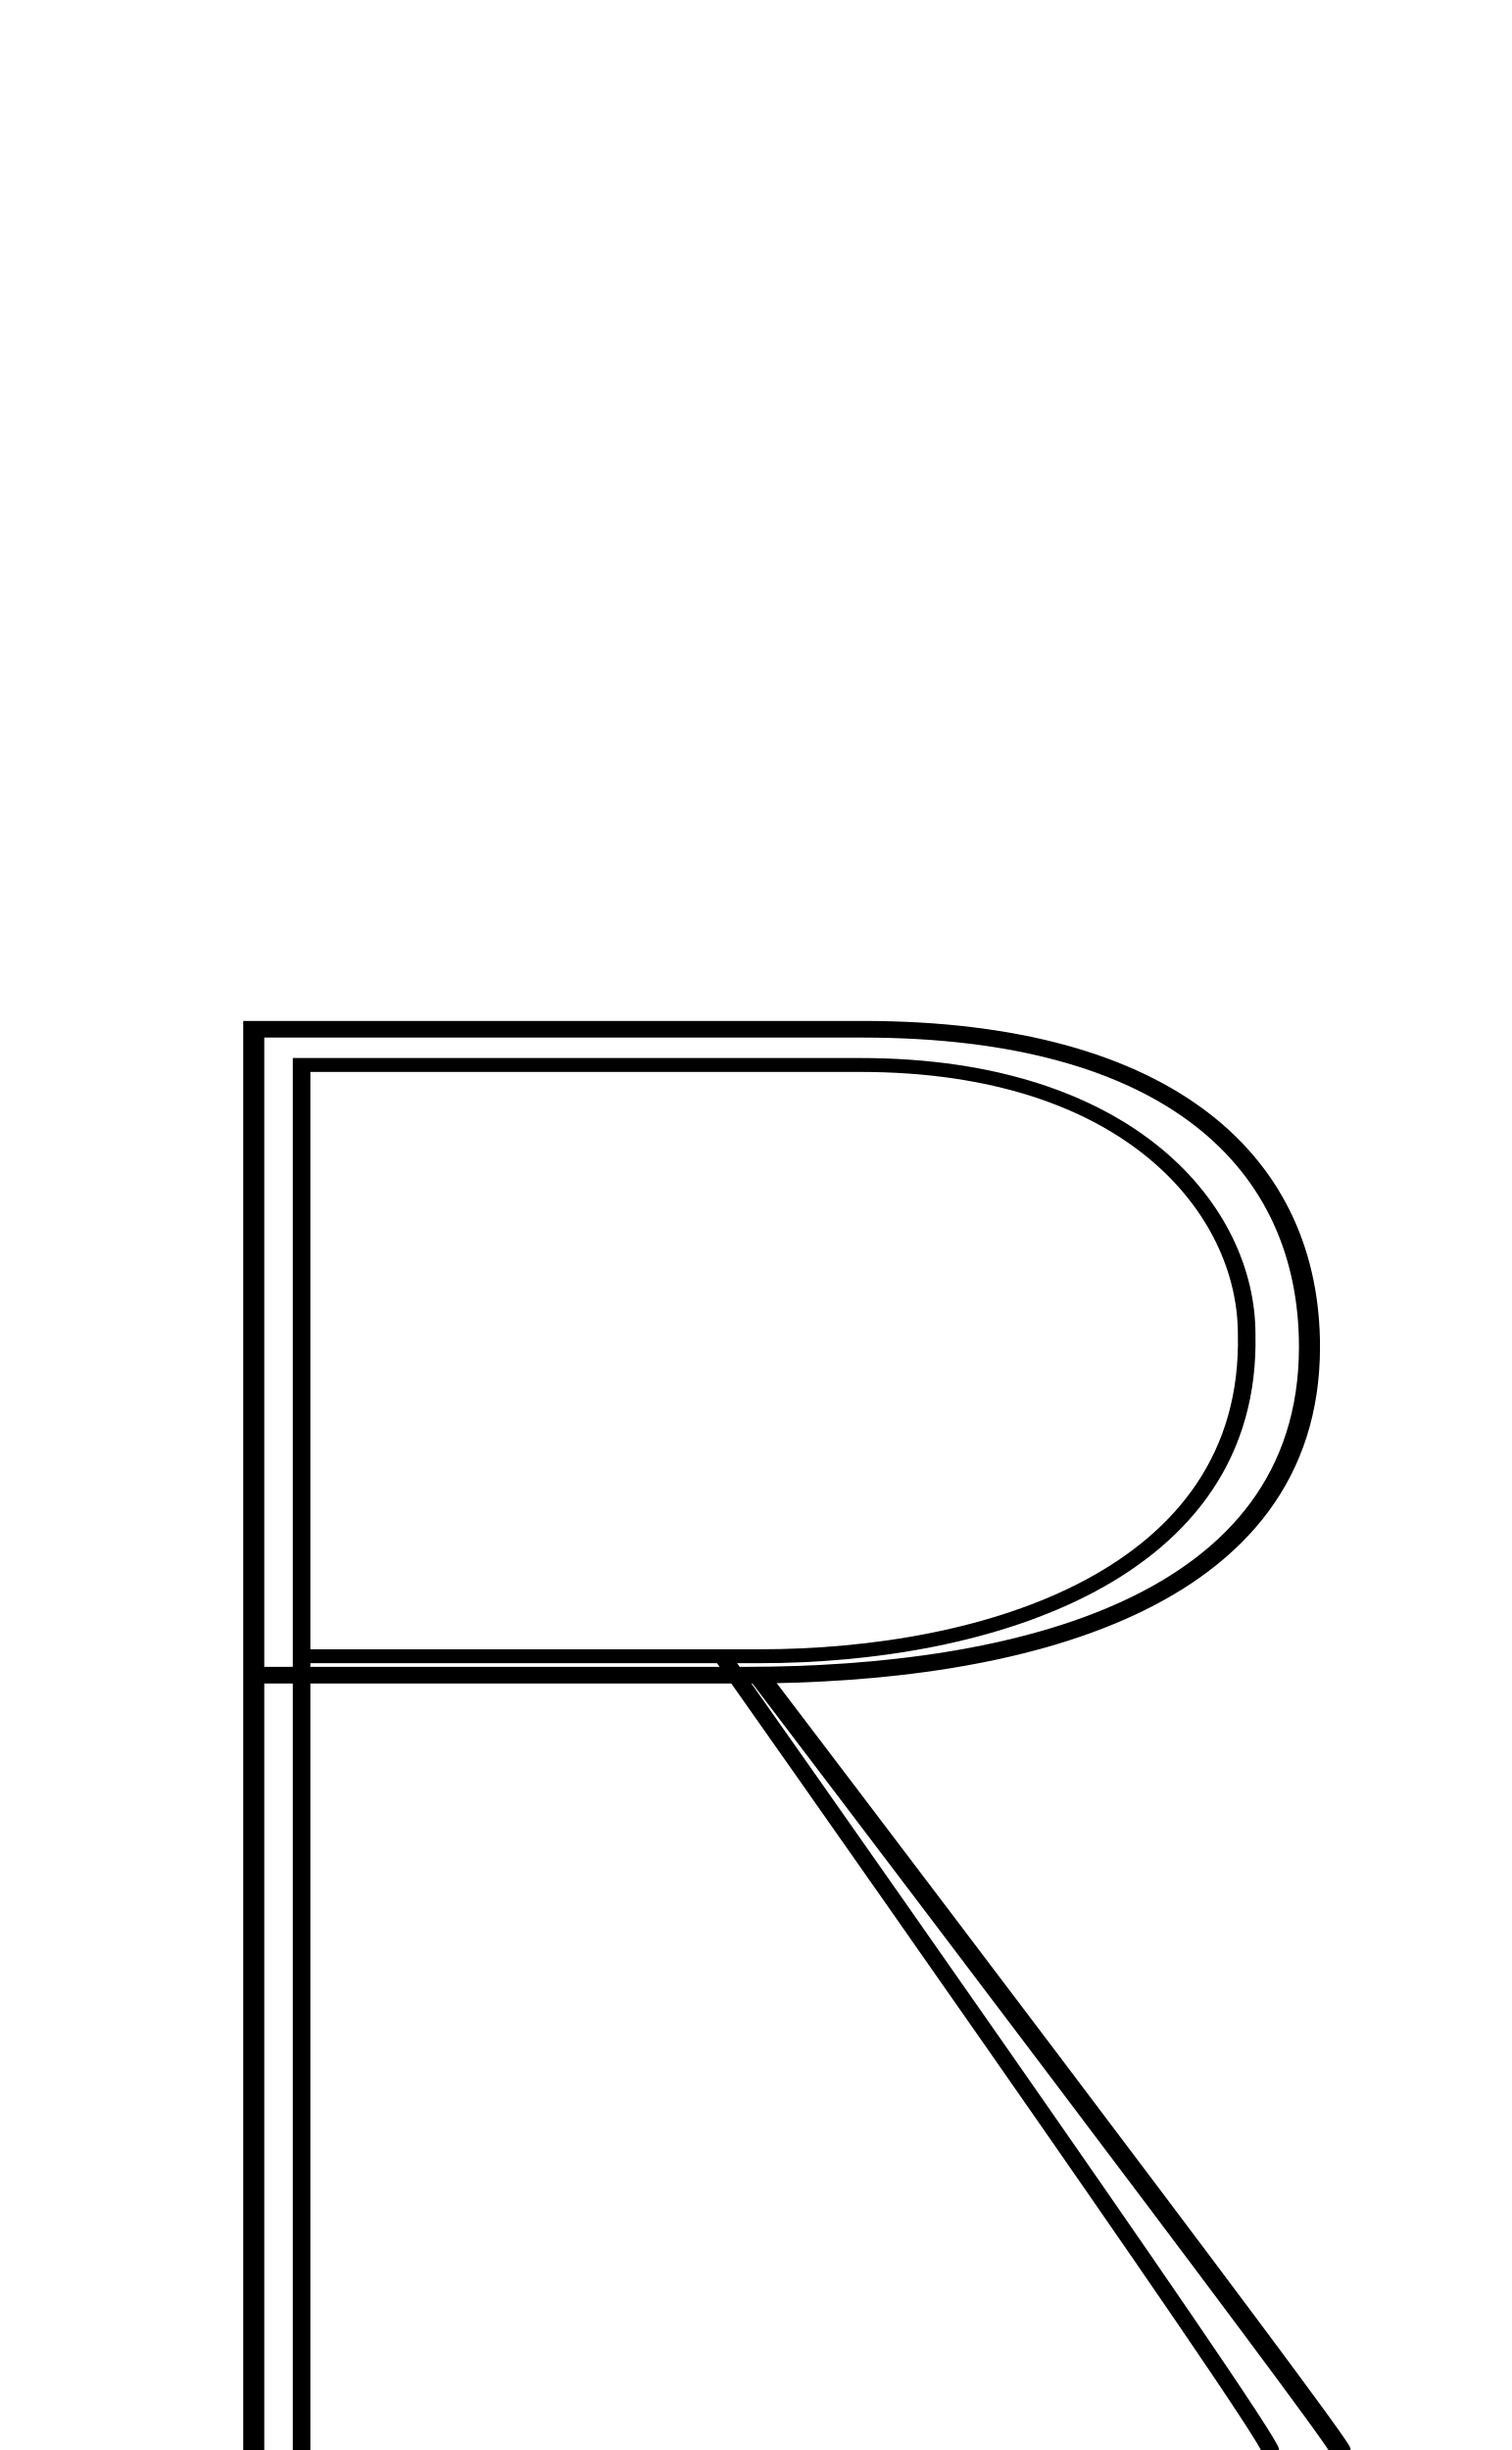
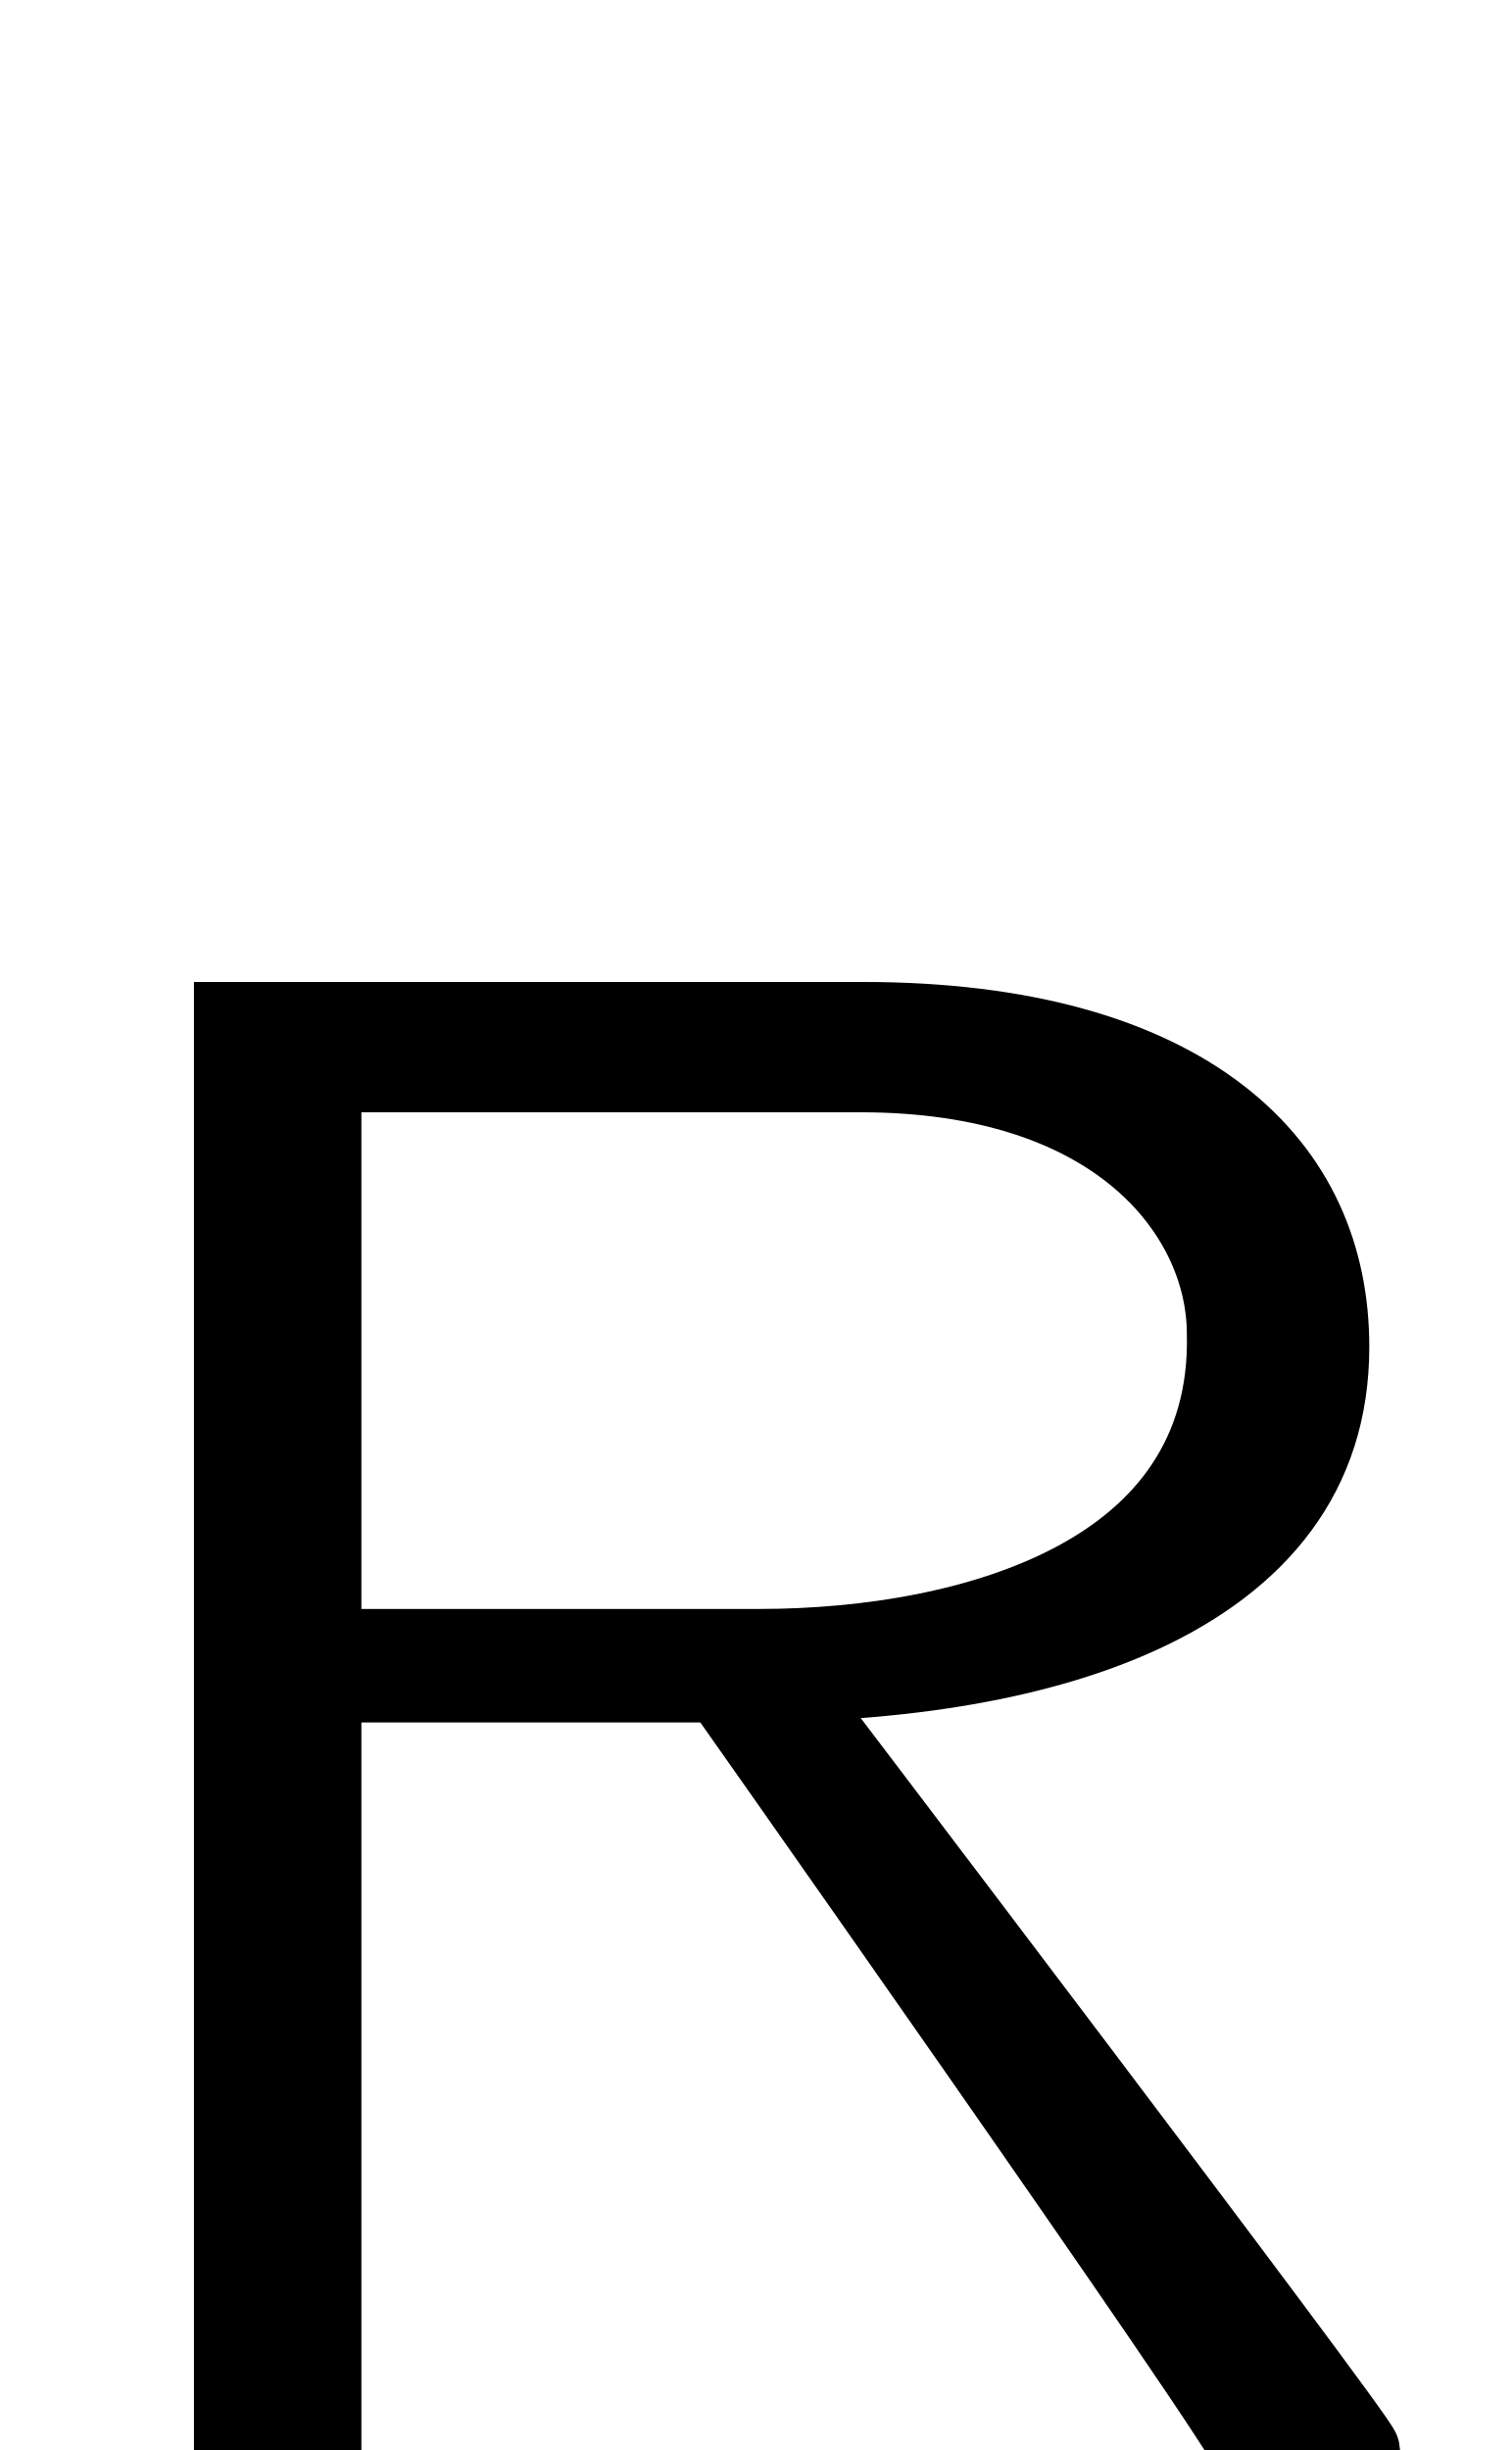
<svg xmlns="http://www.w3.org/2000/svg" version="1.1" viewBox="0 -288 1264 2048" id="svg6" width="1264" height="2048">
  <defs id="defs10" />
  <g id="layer3" style="display:inline" />
  <g id="layer4" style="display:inline">
    <g id="g18" transform="matrix(1,0,0,0.7908038,0,368.9489)" style="stroke-width:1.125">
-       <path class="ext" style="display: inline; fill: none; fill-rule: evenodd; stroke: rgb(0, 0, 0); stroke-width: 17.6; stroke-linecap: butt; stroke-linejoin: miter; stroke-miterlimit: 4; stroke-dasharray: none; stroke-opacity: 1;" d="m 211.317,940 h 411.341 c 227.648,0 472.059,-74.272 472.059,-347.031 0,-193.472 -115.494,-335.728 -373.42,-335.728 H 212.133 V 1760" id="path5236-7-72-2" />
-       <path class="int" style="display: inline; fill: none; fill-rule: evenodd; stroke: rgb(0, 0, 0); stroke-width: 14.7; stroke-linecap: butt; stroke-linejoin: miter; stroke-miterlimit: 4; stroke-dasharray: none; stroke-opacity: 1;" d="M 252.353,920 H 606.867 634.657 c 190.211,0 412.353,-85.42 407.546,-340.712 C 1042.203,449.523 945.412,295 719.22,295 H 252.122 V 1760 M 634.582,920 H 252.353" id="path5236-72-2" />
-       <path class="int" id="path1014" d="m 603.696,919.908 c 0,0 458.451,822.23 458.451,840.092" style="display: inline; fill: none; fill-rule: evenodd; stroke: rgb(0, 0, 0); stroke-width: 14.7; stroke-linecap: butt; stroke-linejoin: miter; stroke-miterlimit: 4; stroke-dasharray: none; stroke-opacity: 1;" />
-       <path class="ext" id="path1014-7" d="m 633.827,939.694 c 0,0 486.685,809.481 486.685,820.019" style="display: inline; fill: none; fill-rule: evenodd; stroke: rgb(0, 0, 0); stroke-width: 17.6; stroke-linecap: butt; stroke-linejoin: miter; stroke-miterlimit: 4; stroke-dasharray: none; stroke-opacity: 1;" />
+       <path class="ext" style="display: inline; fill: none; fill-rule: evenodd; stroke: rgb(0, 0, 0); stroke-width: 100; stroke-linecap: butt; stroke-linejoin: miter; stroke-miterlimit: 4; stroke-dasharray: none; stroke-opacity: 1;" d="m 211.317,940 h 411.341 c 227.648,0 472.059,-74.272 472.059,-347.031 0,-193.472 -115.494,-335.728 -373.42,-335.728 H 212.133 V 1760" id="path5236-7-72-2" />
+       <path class="int" style="display: inline; fill: none; fill-rule: evenodd; stroke: rgb(0, 0, 0); stroke-width: 100; stroke-linecap: butt; stroke-linejoin: miter; stroke-miterlimit: 4; stroke-dasharray: none; stroke-opacity: 1;" d="M 252.353,920 H 606.867 634.657 c 190.211,0 412.353,-85.42 407.546,-340.712 C 1042.203,449.523 945.412,295 719.22,295 H 252.122 V 1760 M 634.582,920 H 252.353" id="path5236-72-2" />
+       <path class="int" id="path1014" d="m 603.696,919.908 c 0,0 458.451,822.23 458.451,840.092" style="display: inline; fill: none; fill-rule: evenodd; stroke: rgb(0, 0, 0); stroke-width: 100; stroke-linecap: butt; stroke-linejoin: miter; stroke-miterlimit: 4; stroke-dasharray: none; stroke-opacity: 1;" />
+       <path class="ext" id="path1014-7" d="m 633.827,939.694 c 0,0 486.685,809.481 486.685,820.019" style="display: inline; fill: none; fill-rule: evenodd; stroke: rgb(0, 0, 0); stroke-width: 100; stroke-linecap: butt; stroke-linejoin: miter; stroke-miterlimit: 4; stroke-dasharray: none; stroke-opacity: 1;" />
    </g>
  </g>
</svg>
